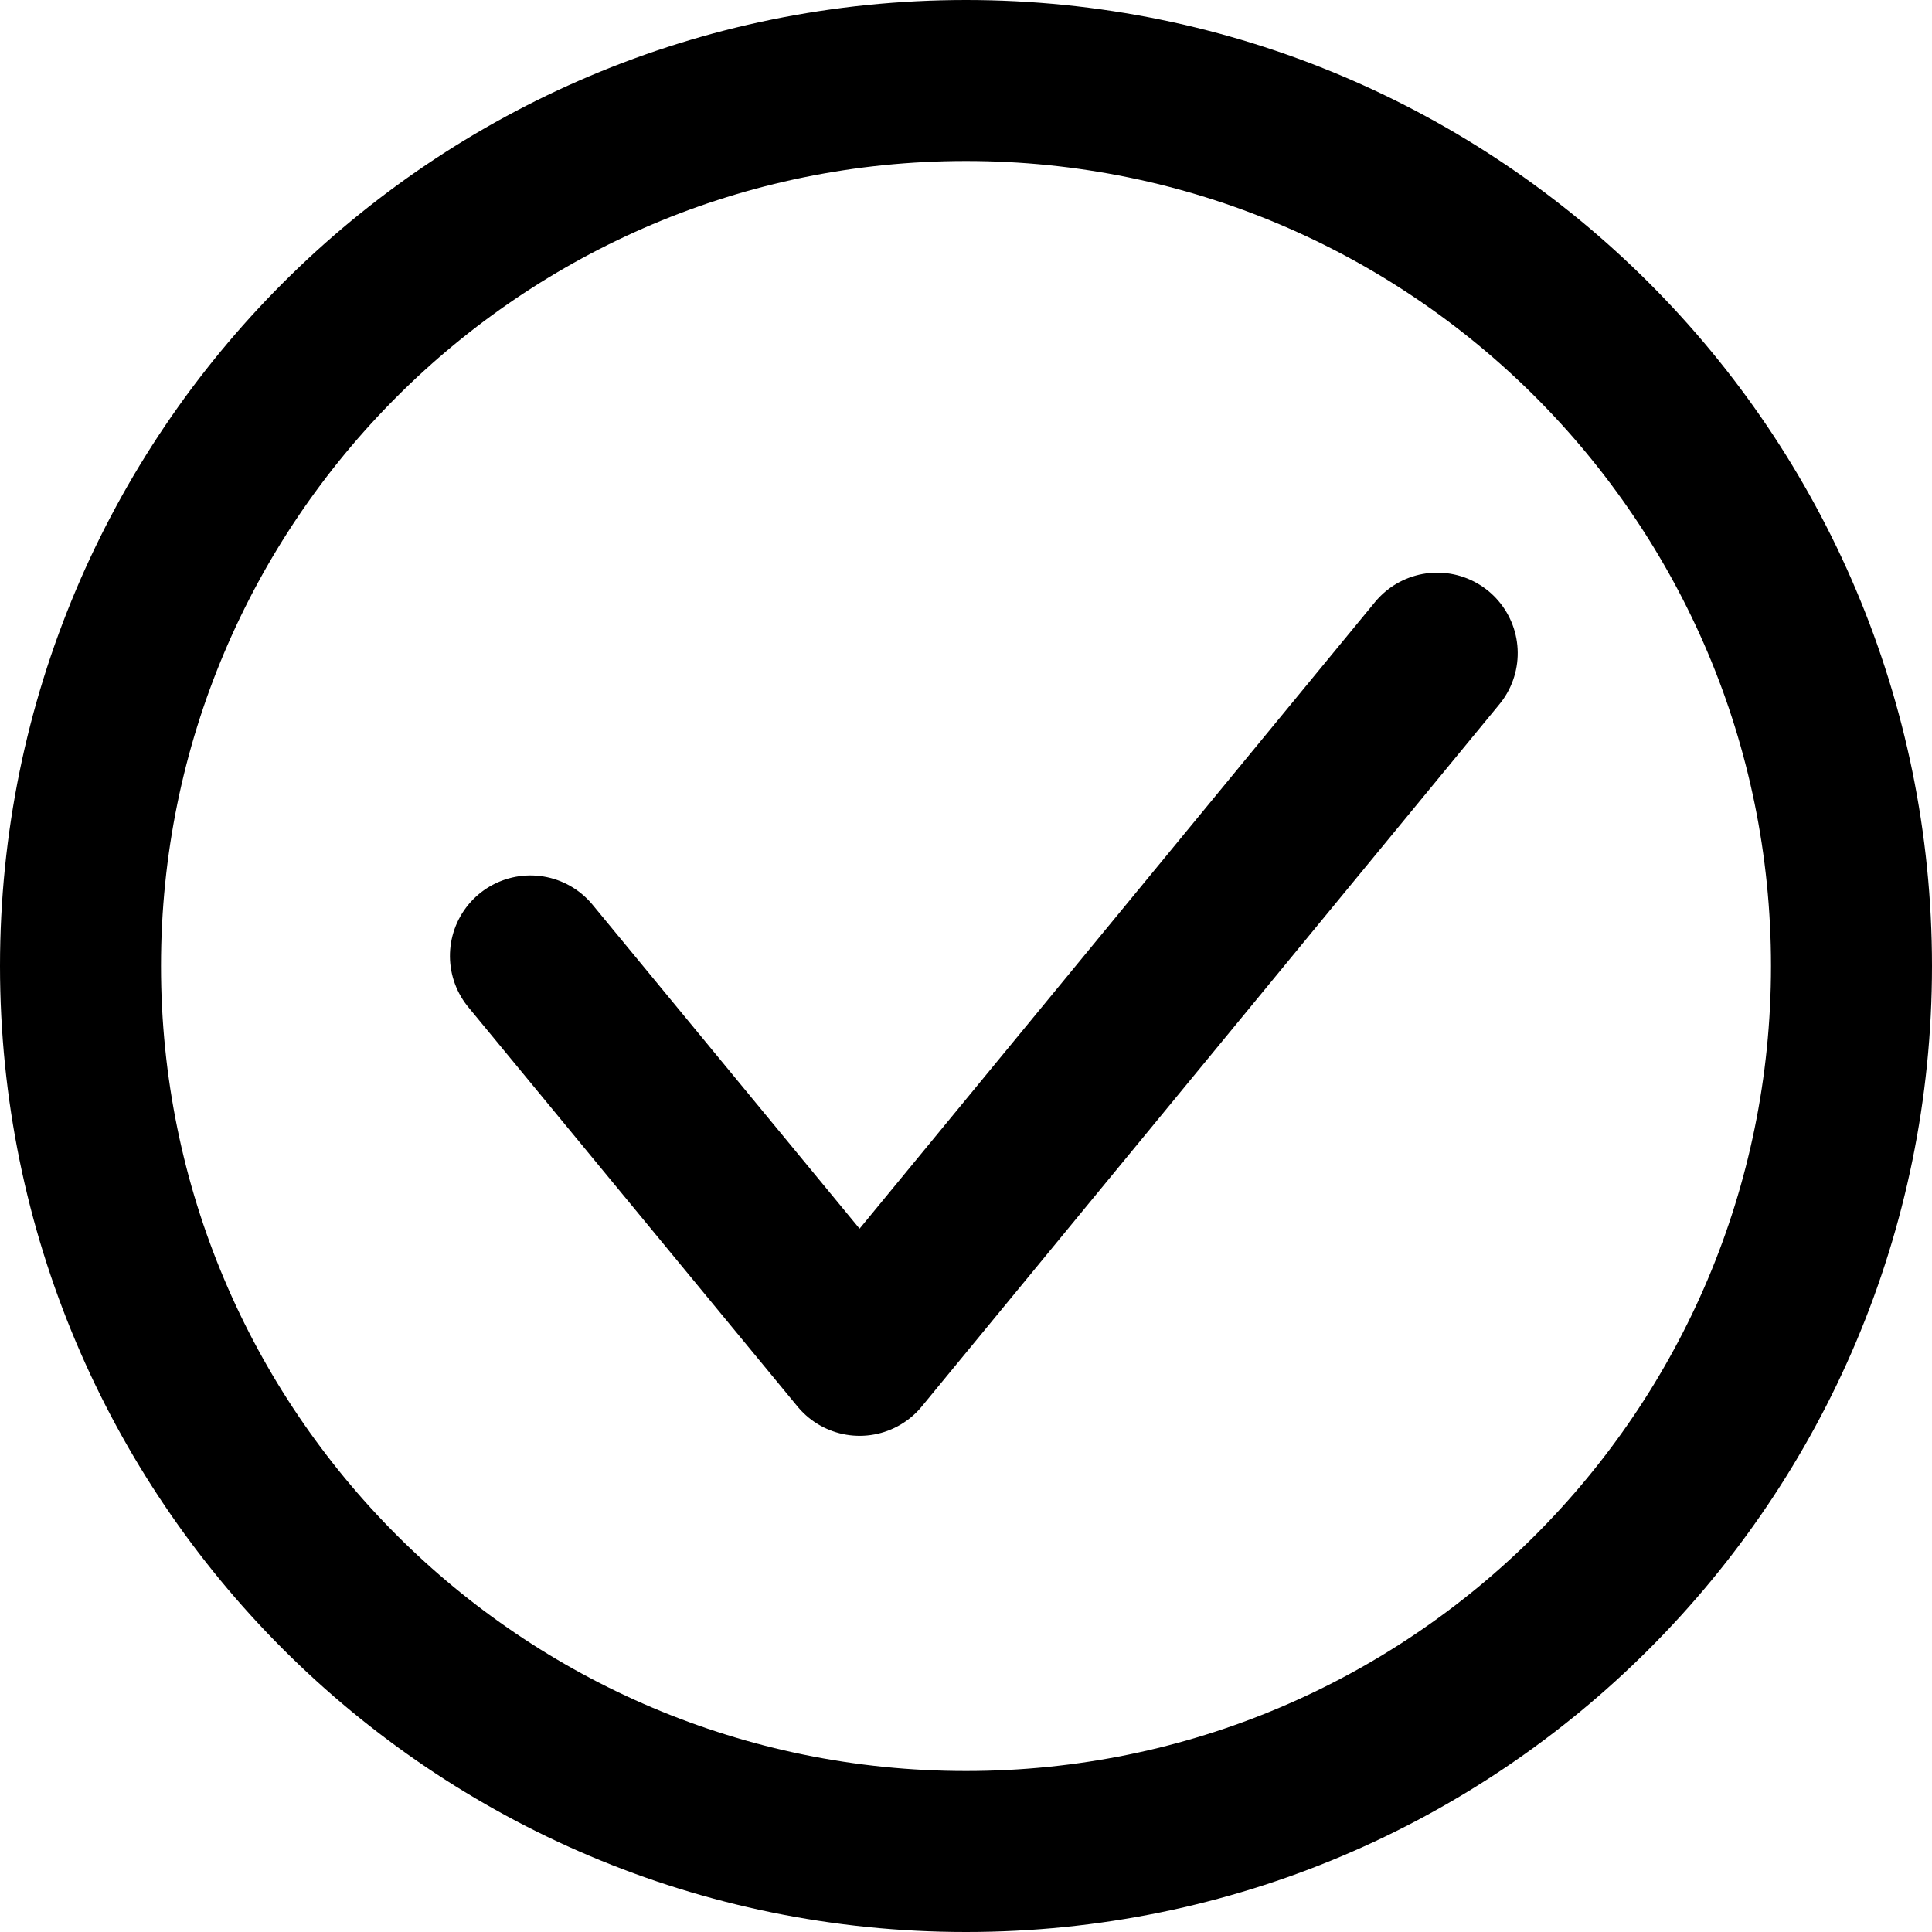
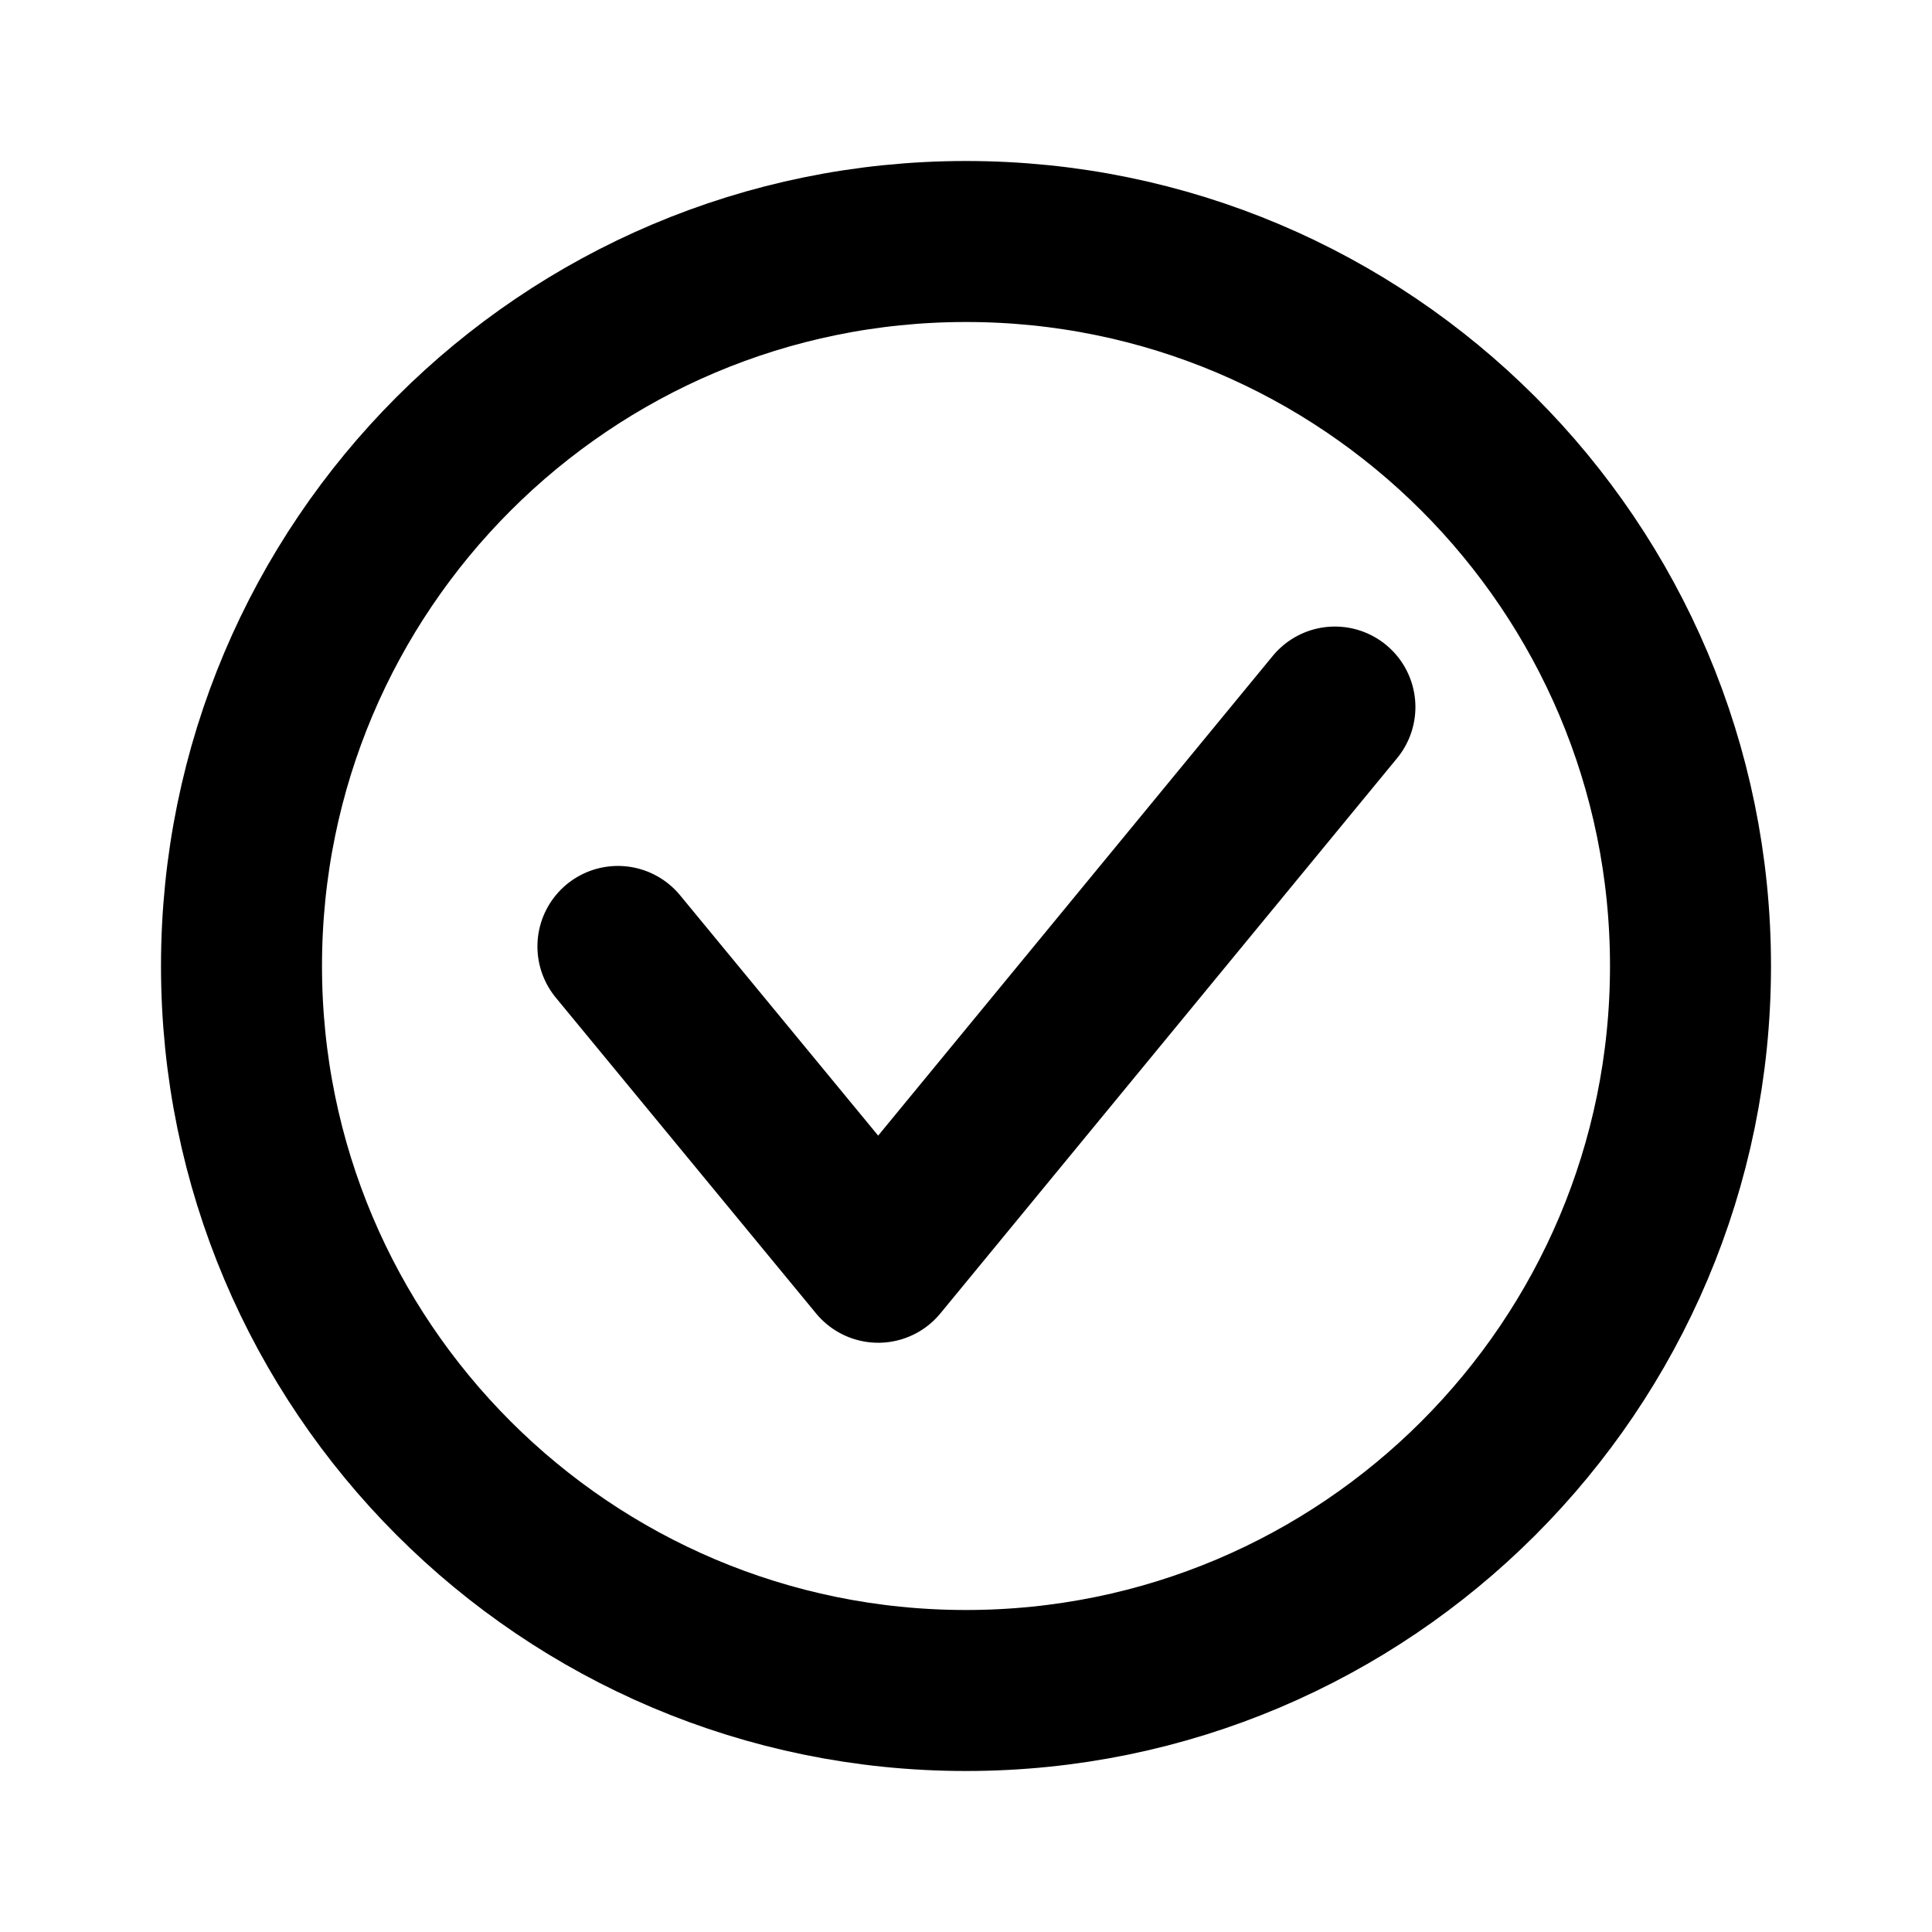
<svg xmlns="http://www.w3.org/2000/svg" width="48" height="48" viewBox="0 0 48 48">
-   <g id="그룹_949" data-name="그룹 949" transform="translate(-823 -1339)">
-     <g id="btn_check_default" transform="translate(823 1339)" fill="none" stroke="#000" stroke-width="4">
-       <circle cx="24" cy="24" r="24" stroke="none" />
-       <circle cx="24" cy="24" r="22" fill="none" />
+   <g id="그룹_1296" data-name="그룹 1296" transform="translate(-823 -1337)">
+     <rect id="사각형_853" data-name="사각형 853" width="48" height="48" transform="translate(823 1337)" fill="none" />
+     <g id="btn_check_default" transform="translate(827 1341)" fill="none" stroke="#000" stroke-width="4">
+       <circle cx="20" cy="20" r="20" stroke="none" />
+       <circle cx="20" cy="20" r="18" fill="none" />
    </g>
-     <path id="패스_84" data-name="패스 84" d="M0,10.212l9.327,8.852L21.444,0" transform="translate(837.423 1352.614) rotate(7)" fill="none" stroke="#000" stroke-linecap="round" stroke-linejoin="round" stroke-width="4" />
+     <path id="패스_84" data-name="패스 84" d="M0,8.074l7.375,7L16.956,0" transform="translate(839.336 1352.5) rotate(7)" fill="none" stroke="#000" stroke-linecap="round" stroke-linejoin="round" stroke-width="4" />
  </g>
</svg>
